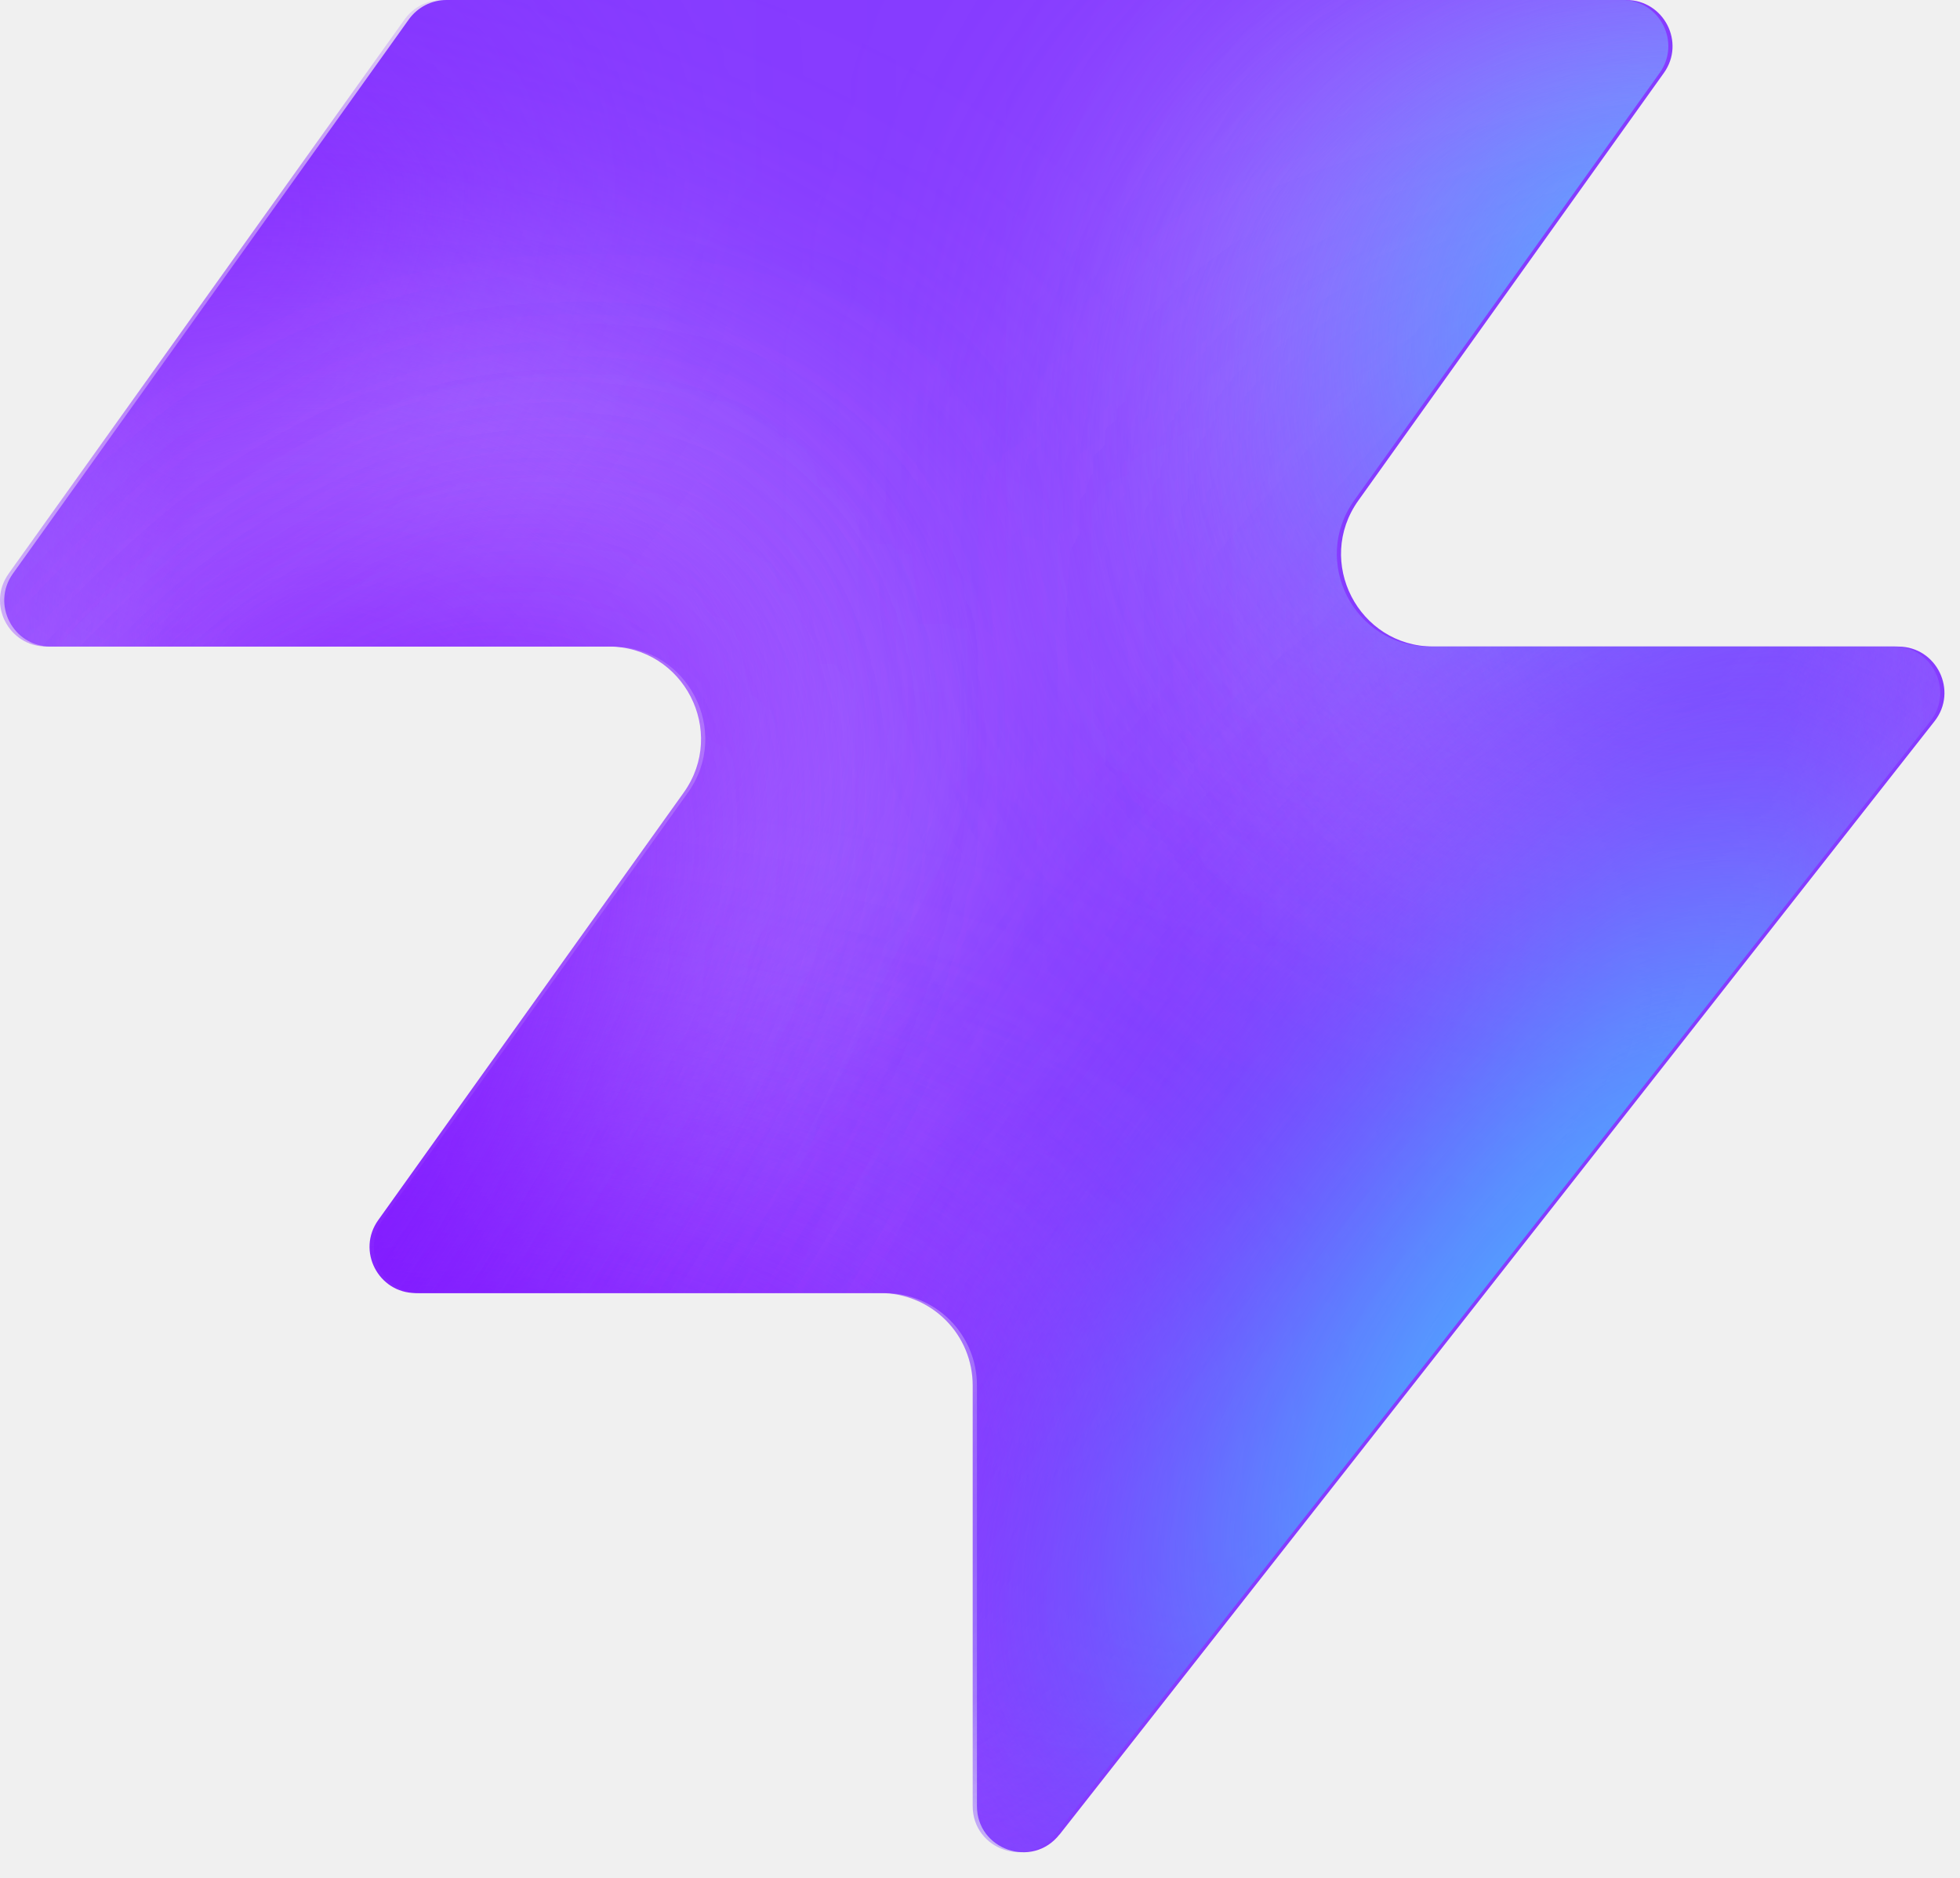
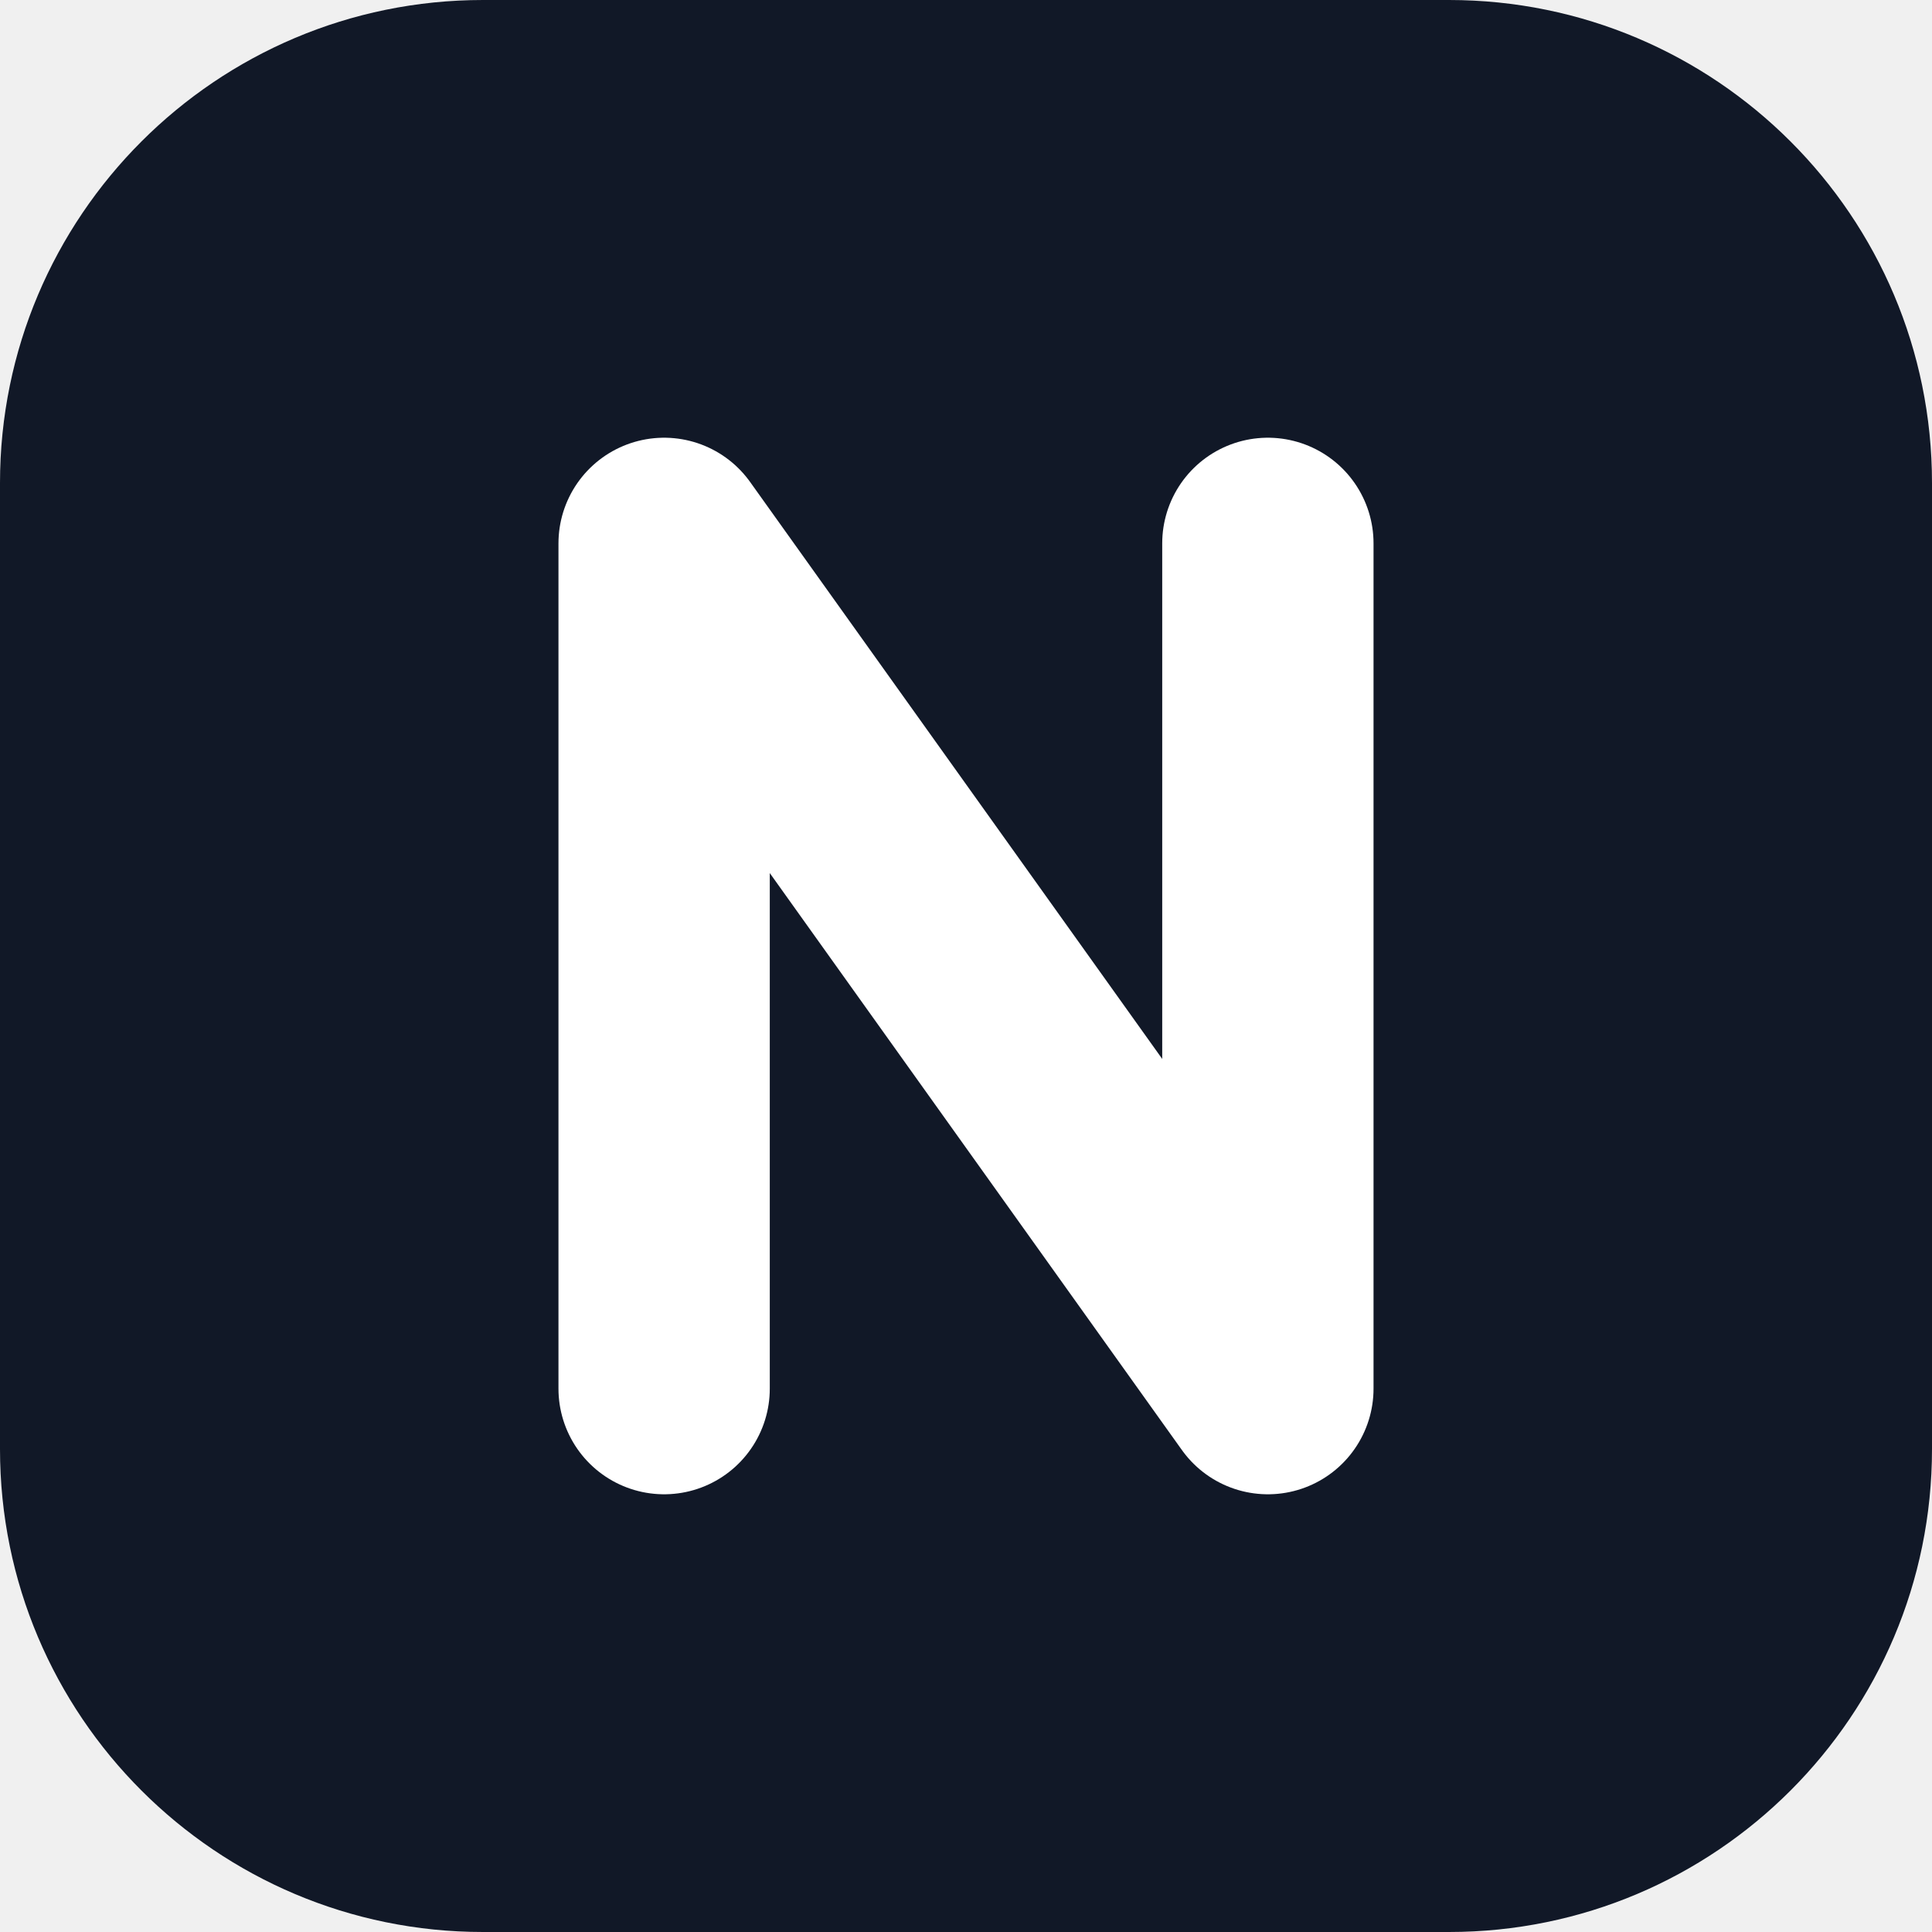
- <svg xmlns="http://www.w3.org/2000/svg" width="48" height="46" fill="none" viewBox="0 0 48 46">
-   <path fill="#863bff" d="M25.946 44.938c-.664.845-2.021.375-2.021-.698V33.937a2.26 2.26 0 0 0-2.262-2.262H10.287c-.92 0-1.456-1.04-.92-1.788l7.48-10.471c1.07-1.497 0-3.578-1.842-3.578H1.237c-.92 0-1.456-1.04-.92-1.788L10.013.474c.214-.297.556-.474.92-.474h28.894c.92 0 1.456 1.04.92 1.788l-7.48 10.471c-1.07 1.498 0 3.579 1.842 3.579h11.377c.943 0 1.473 1.088.89 1.83L25.947 44.94z" style="fill:#863bff;fill:color(display-p3 .525 .23 1);fill-opacity:1" />
-   <mask id="a" width="48" height="46" x="0" y="0" maskUnits="userSpaceOnUse" style="mask-type:alpha">
-     <path fill="#000" d="M25.842 44.938c-.664.844-2.021.375-2.021-.698V33.937a2.26 2.26 0 0 0-2.262-2.262H10.183c-.92 0-1.456-1.04-.92-1.788l7.48-10.471c1.07-1.498 0-3.579-1.842-3.579H1.133c-.92 0-1.456-1.04-.92-1.787L9.91.473c.214-.297.556-.474.92-.474h28.894c.92 0 1.456 1.04.92 1.788l-7.48 10.471c-1.07 1.498 0 3.578 1.842 3.578h11.377c.943 0 1.473 1.088.89 1.832L25.843 44.94z" style="fill:#000;fill-opacity:1" />
-   </mask>
-   <g mask="url(#a)">
-     <g filter="url(#b)">
-       <ellipse cx="5.508" cy="14.704" fill="#ede6ff" rx="5.508" ry="14.704" style="fill:#ede6ff;fill:color(display-p3 .927 .903 1);fill-opacity:1" transform="matrix(.00324 1 1 -.00324 -4.47 31.516)" />
-     </g>
-     <g filter="url(#c)">
-       <ellipse cx="10.399" cy="29.851" fill="#ede6ff" rx="10.399" ry="29.851" style="fill:#ede6ff;fill:color(display-p3 .927 .903 1);fill-opacity:1" transform="matrix(.00324 1 1 -.00324 -39.328 7.883)" />
-     </g>
-     <g filter="url(#d)">
-       <ellipse cx="5.508" cy="30.487" fill="#7e14ff" rx="5.508" ry="30.487" style="fill:#7e14ff;fill:color(display-p3 .492 .077 1);fill-opacity:1" transform="rotate(89.814 -25.913 -14.639)scale(1 -1)" />
-     </g>
-     <g filter="url(#e)">
-       <ellipse cx="5.508" cy="30.599" fill="#7e14ff" rx="5.508" ry="30.599" style="fill:#7e14ff;fill:color(display-p3 .492 .077 1);fill-opacity:1" transform="rotate(89.814 -32.644 -3.334)scale(1 -1)" />
-     </g>
-     <g filter="url(#f)">
-       <ellipse cx="5.508" cy="30.599" fill="#7e14ff" rx="5.508" ry="30.599" style="fill:#7e14ff;fill:color(display-p3 .492 .077 1);fill-opacity:1" transform="matrix(.00324 1 1 -.00324 -34.34 30.47)" />
-     </g>
-     <g filter="url(#g)">
-       <ellipse cx="14.072" cy="22.078" fill="#ede6ff" rx="14.072" ry="22.078" style="fill:#ede6ff;fill:color(display-p3 .927 .903 1);fill-opacity:1" transform="rotate(93.35 24.506 48.493)scale(-1 1)" />
-     </g>
-     <g filter="url(#h)">
-       <ellipse cx="3.47" cy="21.501" fill="#7e14ff" rx="3.47" ry="21.501" style="fill:#7e14ff;fill:color(display-p3 .492 .077 1);fill-opacity:1" transform="rotate(89.009 28.708 47.59)scale(-1 1)" />
-     </g>
-     <g filter="url(#i)">
-       <ellipse cx="3.47" cy="21.501" fill="#7e14ff" rx="3.47" ry="21.501" style="fill:#7e14ff;fill:color(display-p3 .492 .077 1);fill-opacity:1" transform="rotate(89.009 28.708 47.59)scale(-1 1)" />
-     </g>
-     <g filter="url(#j)">
-       <ellipse cx=".387" cy="8.972" fill="#7e14ff" rx="4.407" ry="29.108" style="fill:#7e14ff;fill:color(display-p3 .492 .077 1);fill-opacity:1" transform="rotate(39.51 .387 8.972)" />
-     </g>
-     <g filter="url(#k)">
-       <ellipse cx="47.523" cy="-6.092" fill="#7e14ff" rx="4.407" ry="29.108" style="fill:#7e14ff;fill:color(display-p3 .492 .077 1);fill-opacity:1" transform="rotate(37.892 47.523 -6.092)" />
-     </g>
-     <g filter="url(#l)">
-       <ellipse cx="41.412" cy="6.333" fill="#47bfff" rx="5.971" ry="9.665" style="fill:#47bfff;fill:color(display-p3 .28 .748 1);fill-opacity:1" transform="rotate(37.892 41.412 6.333)" />
-     </g>
-     <g filter="url(#m)">
-       <ellipse cx="-1.879" cy="38.332" fill="#7e14ff" rx="4.407" ry="29.108" style="fill:#7e14ff;fill:color(display-p3 .492 .077 1);fill-opacity:1" transform="rotate(37.892 -1.88 38.332)" />
-     </g>
-     <g filter="url(#n)">
-       <ellipse cx="-1.879" cy="38.332" fill="#7e14ff" rx="4.407" ry="29.108" style="fill:#7e14ff;fill:color(display-p3 .492 .077 1);fill-opacity:1" transform="rotate(37.892 -1.88 38.332)" />
-     </g>
-     <g filter="url(#o)">
-       <ellipse cx="35.651" cy="29.907" fill="#7e14ff" rx="4.407" ry="29.108" style="fill:#7e14ff;fill:color(display-p3 .492 .077 1);fill-opacity:1" transform="rotate(37.892 35.651 29.907)" />
-     </g>
-     <g filter="url(#p)">
-       <ellipse cx="38.418" cy="32.4" fill="#47bfff" rx="5.971" ry="15.297" style="fill:#47bfff;fill:color(display-p3 .28 .748 1);fill-opacity:1" transform="rotate(37.892 38.418 32.4)" />
-     </g>
-   </g>
-   <defs>
-     <filter id="b" width="60.045" height="41.654" x="-19.77" y="16.149" color-interpolation-filters="sRGB" filterUnits="userSpaceOnUse">
-       <feFlood flood-opacity="0" result="BackgroundImageFix" />
-       <feBlend in="SourceGraphic" in2="BackgroundImageFix" result="shape" />
-       <feGaussianBlur result="effect1_foregroundBlur_2002_17158" stdDeviation="7.659" />
-     </filter>
-     <filter id="c" width="90.34" height="51.437" x="-54.613" y="-7.533" color-interpolation-filters="sRGB" filterUnits="userSpaceOnUse">
-       <feFlood flood-opacity="0" result="BackgroundImageFix" />
-       <feBlend in="SourceGraphic" in2="BackgroundImageFix" result="shape" />
-       <feGaussianBlur result="effect1_foregroundBlur_2002_17158" stdDeviation="7.659" />
-     </filter>
-     <filter id="d" width="79.355" height="29.4" x="-49.64" y="2.03" color-interpolation-filters="sRGB" filterUnits="userSpaceOnUse">
-       <feFlood flood-opacity="0" result="BackgroundImageFix" />
-       <feBlend in="SourceGraphic" in2="BackgroundImageFix" result="shape" />
-       <feGaussianBlur result="effect1_foregroundBlur_2002_17158" stdDeviation="4.596" />
-     </filter>
-     <filter id="e" width="79.579" height="29.4" x="-45.045" y="20.029" color-interpolation-filters="sRGB" filterUnits="userSpaceOnUse">
-       <feFlood flood-opacity="0" result="BackgroundImageFix" />
-       <feBlend in="SourceGraphic" in2="BackgroundImageFix" result="shape" />
-       <feGaussianBlur result="effect1_foregroundBlur_2002_17158" stdDeviation="4.596" />
-     </filter>
-     <filter id="f" width="79.579" height="29.4" x="-43.513" y="21.178" color-interpolation-filters="sRGB" filterUnits="userSpaceOnUse">
-       <feFlood flood-opacity="0" result="BackgroundImageFix" />
-       <feBlend in="SourceGraphic" in2="BackgroundImageFix" result="shape" />
-       <feGaussianBlur result="effect1_foregroundBlur_2002_17158" stdDeviation="4.596" />
-     </filter>
-     <filter id="g" width="74.749" height="58.852" x="15.756" y="-17.901" color-interpolation-filters="sRGB" filterUnits="userSpaceOnUse">
-       <feFlood flood-opacity="0" result="BackgroundImageFix" />
-       <feBlend in="SourceGraphic" in2="BackgroundImageFix" result="shape" />
-       <feGaussianBlur result="effect1_foregroundBlur_2002_17158" stdDeviation="7.659" />
-     </filter>
-     <filter id="h" width="61.377" height="25.362" x="23.548" y="2.284" color-interpolation-filters="sRGB" filterUnits="userSpaceOnUse">
-       <feFlood flood-opacity="0" result="BackgroundImageFix" />
-       <feBlend in="SourceGraphic" in2="BackgroundImageFix" result="shape" />
-       <feGaussianBlur result="effect1_foregroundBlur_2002_17158" stdDeviation="4.596" />
-     </filter>
-     <filter id="i" width="61.377" height="25.362" x="23.548" y="2.284" color-interpolation-filters="sRGB" filterUnits="userSpaceOnUse">
-       <feFlood flood-opacity="0" result="BackgroundImageFix" />
-       <feBlend in="SourceGraphic" in2="BackgroundImageFix" result="shape" />
-       <feGaussianBlur result="effect1_foregroundBlur_2002_17158" stdDeviation="4.596" />
-     </filter>
-     <filter id="j" width="56.045" height="63.649" x="-27.636" y="-22.853" color-interpolation-filters="sRGB" filterUnits="userSpaceOnUse">
-       <feFlood flood-opacity="0" result="BackgroundImageFix" />
-       <feBlend in="SourceGraphic" in2="BackgroundImageFix" result="shape" />
-       <feGaussianBlur result="effect1_foregroundBlur_2002_17158" stdDeviation="4.596" />
-     </filter>
-     <filter id="k" width="54.814" height="64.646" x="20.116" y="-38.415" color-interpolation-filters="sRGB" filterUnits="userSpaceOnUse">
-       <feFlood flood-opacity="0" result="BackgroundImageFix" />
-       <feBlend in="SourceGraphic" in2="BackgroundImageFix" result="shape" />
-       <feGaussianBlur result="effect1_foregroundBlur_2002_17158" stdDeviation="4.596" />
-     </filter>
-     <filter id="l" width="33.541" height="35.313" x="24.641" y="-11.323" color-interpolation-filters="sRGB" filterUnits="userSpaceOnUse">
-       <feFlood flood-opacity="0" result="BackgroundImageFix" />
-       <feBlend in="SourceGraphic" in2="BackgroundImageFix" result="shape" />
-       <feGaussianBlur result="effect1_foregroundBlur_2002_17158" stdDeviation="4.596" />
-     </filter>
-     <filter id="m" width="54.814" height="64.646" x="-29.286" y="6.009" color-interpolation-filters="sRGB" filterUnits="userSpaceOnUse">
-       <feFlood flood-opacity="0" result="BackgroundImageFix" />
-       <feBlend in="SourceGraphic" in2="BackgroundImageFix" result="shape" />
-       <feGaussianBlur result="effect1_foregroundBlur_2002_17158" stdDeviation="4.596" />
-     </filter>
-     <filter id="n" width="54.814" height="64.646" x="-29.286" y="6.009" color-interpolation-filters="sRGB" filterUnits="userSpaceOnUse">
-       <feFlood flood-opacity="0" result="BackgroundImageFix" />
-       <feBlend in="SourceGraphic" in2="BackgroundImageFix" result="shape" />
-       <feGaussianBlur result="effect1_foregroundBlur_2002_17158" stdDeviation="4.596" />
-     </filter>
-     <filter id="o" width="54.814" height="64.646" x="8.244" y="-2.416" color-interpolation-filters="sRGB" filterUnits="userSpaceOnUse">
-       <feFlood flood-opacity="0" result="BackgroundImageFix" />
-       <feBlend in="SourceGraphic" in2="BackgroundImageFix" result="shape" />
-       <feGaussianBlur result="effect1_foregroundBlur_2002_17158" stdDeviation="4.596" />
-     </filter>
-     <filter id="p" width="39.409" height="43.623" x="18.713" y="10.588" color-interpolation-filters="sRGB" filterUnits="userSpaceOnUse">
-       <feFlood flood-opacity="0" result="BackgroundImageFix" />
-       <feBlend in="SourceGraphic" in2="BackgroundImageFix" result="shape" />
-       <feGaussianBlur result="effect1_foregroundBlur_2002_17158" stdDeviation="4.596" />
-     </filter>
-   </defs>
+ <svg xmlns="http://www.w3.org/2000/svg" width="64" height="64" viewBox="0 0 64 64" role="img" aria-label="Nexora">
+   <rect width="64" height="64" rx="16" fill="#111827" />
+   <path d="M22 46V18l20 28V18" fill="none" stroke="#ffffff" stroke-width="7" stroke-linecap="round" stroke-linejoin="round" />
</svg>
